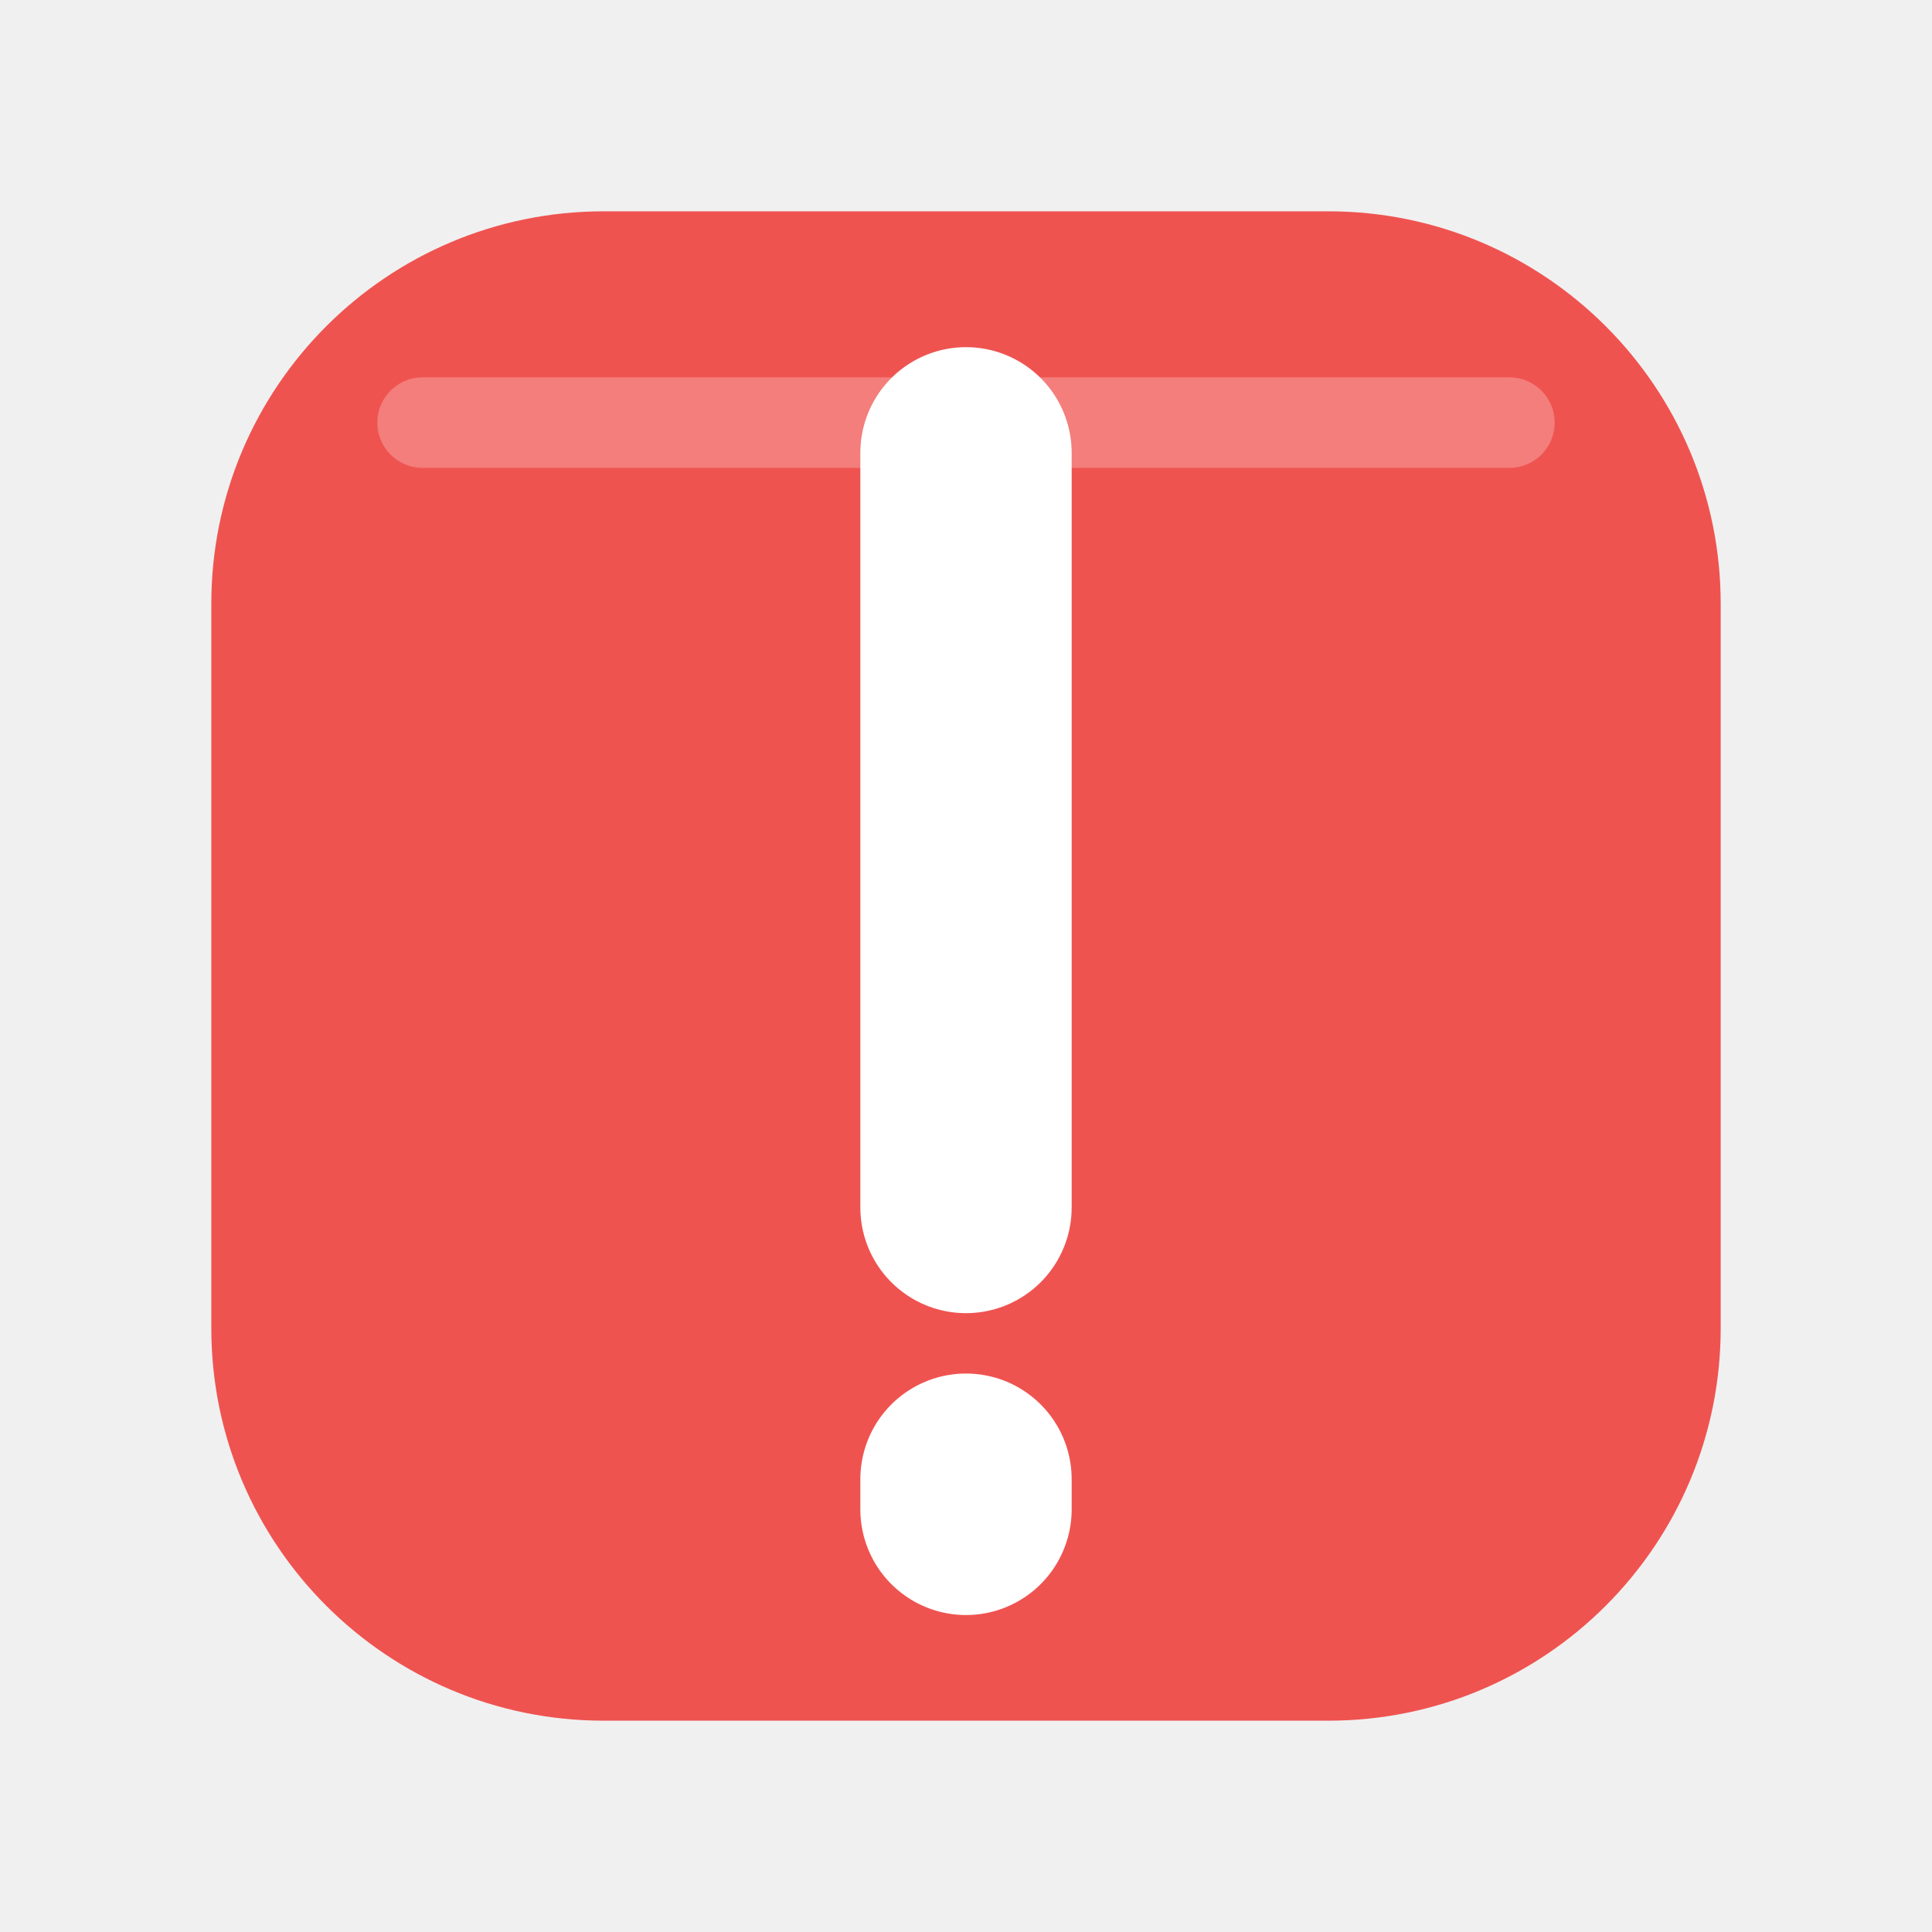
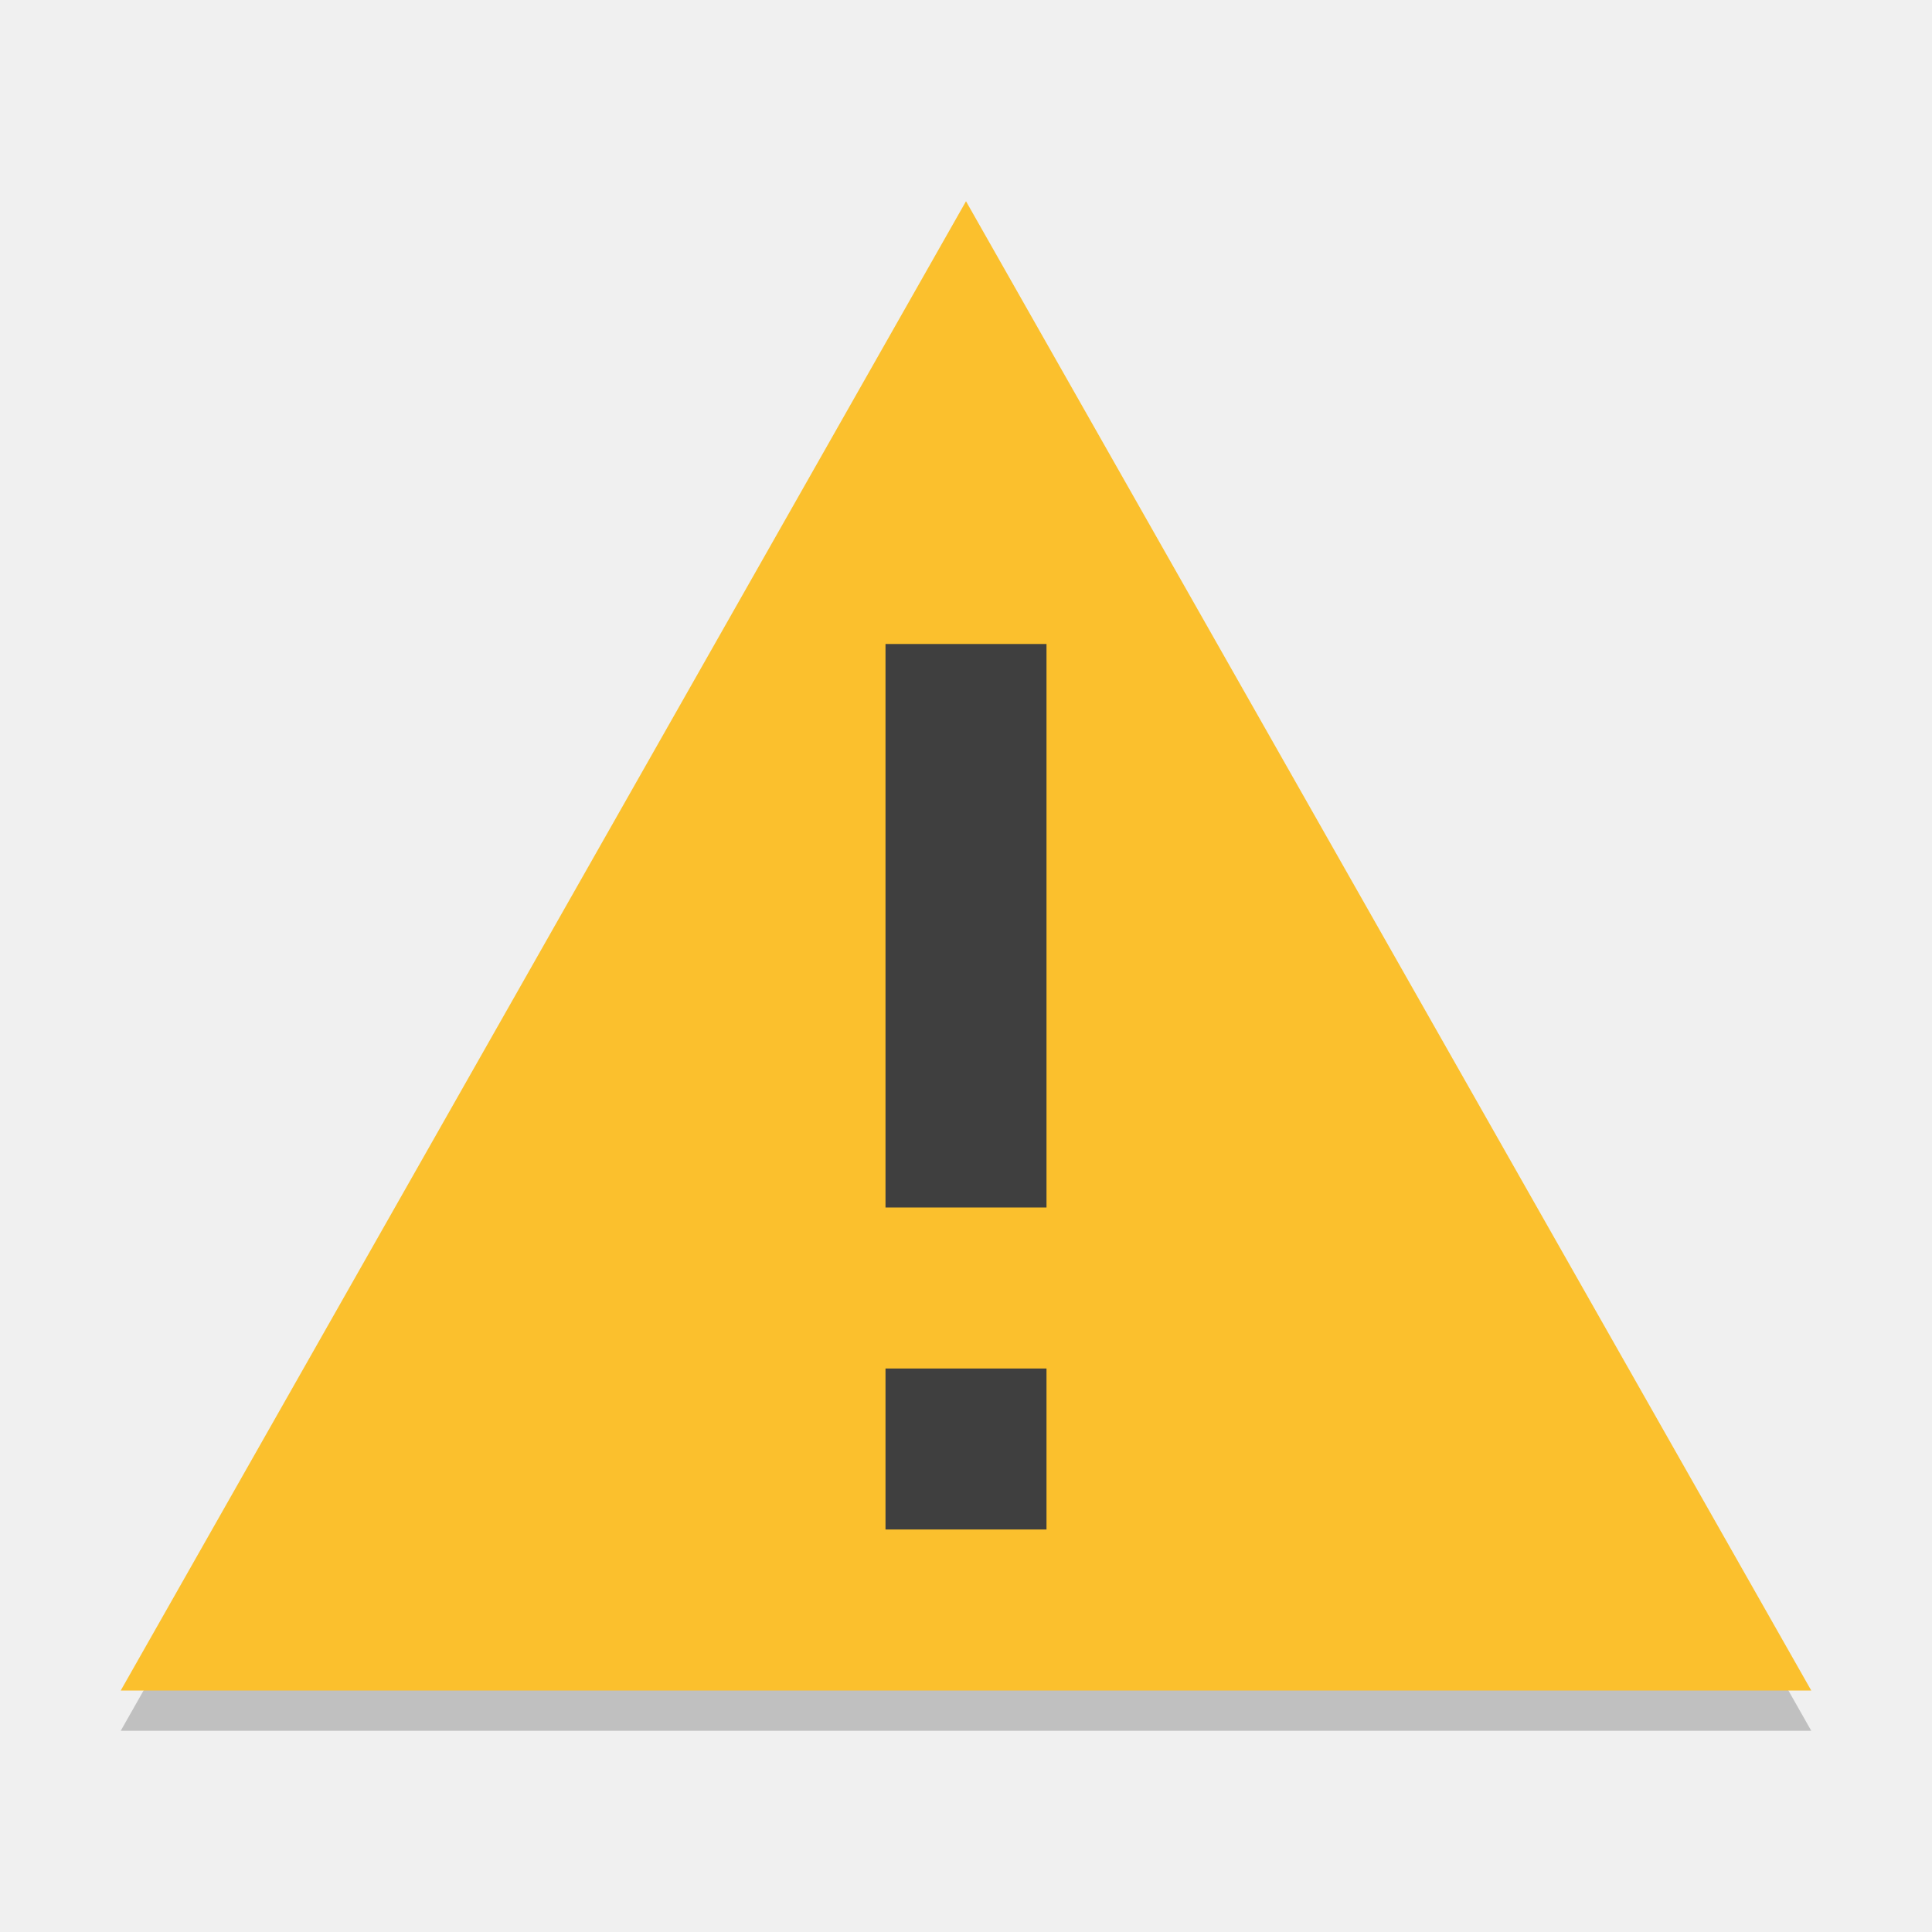
- <svg xmlns="http://www.w3.org/2000/svg" width="48" height="48" viewBox="0 0 64 64">
-   <rect x="7" y="7" width="50" height="50" rx="13" fill="#ef5350" />
-   <path d="M14 14h36" stroke="#fff" stroke-opacity=".25" stroke-width="3" stroke-linecap="round" />
-   <g color="#424242">
-     <path d="M32 15v25m0 9v1" stroke="#fff" stroke-width="7" stroke-linecap="round" />
-   </g>
+ <svg xmlns="http://www.w3.org/2000/svg" width="48" height="48" version="1">
+   <path style="opacity:.2" d="M24 5 45 42H3z" transform="translate(0 1)" />
+   <path style="fill:#fbc02d" d="M24 5 45 42H3z" />
+   <path style="fill:#3f3f3f" d="M22 16h4v14h-4zm0 18h4v4h-4z" />
</svg>
